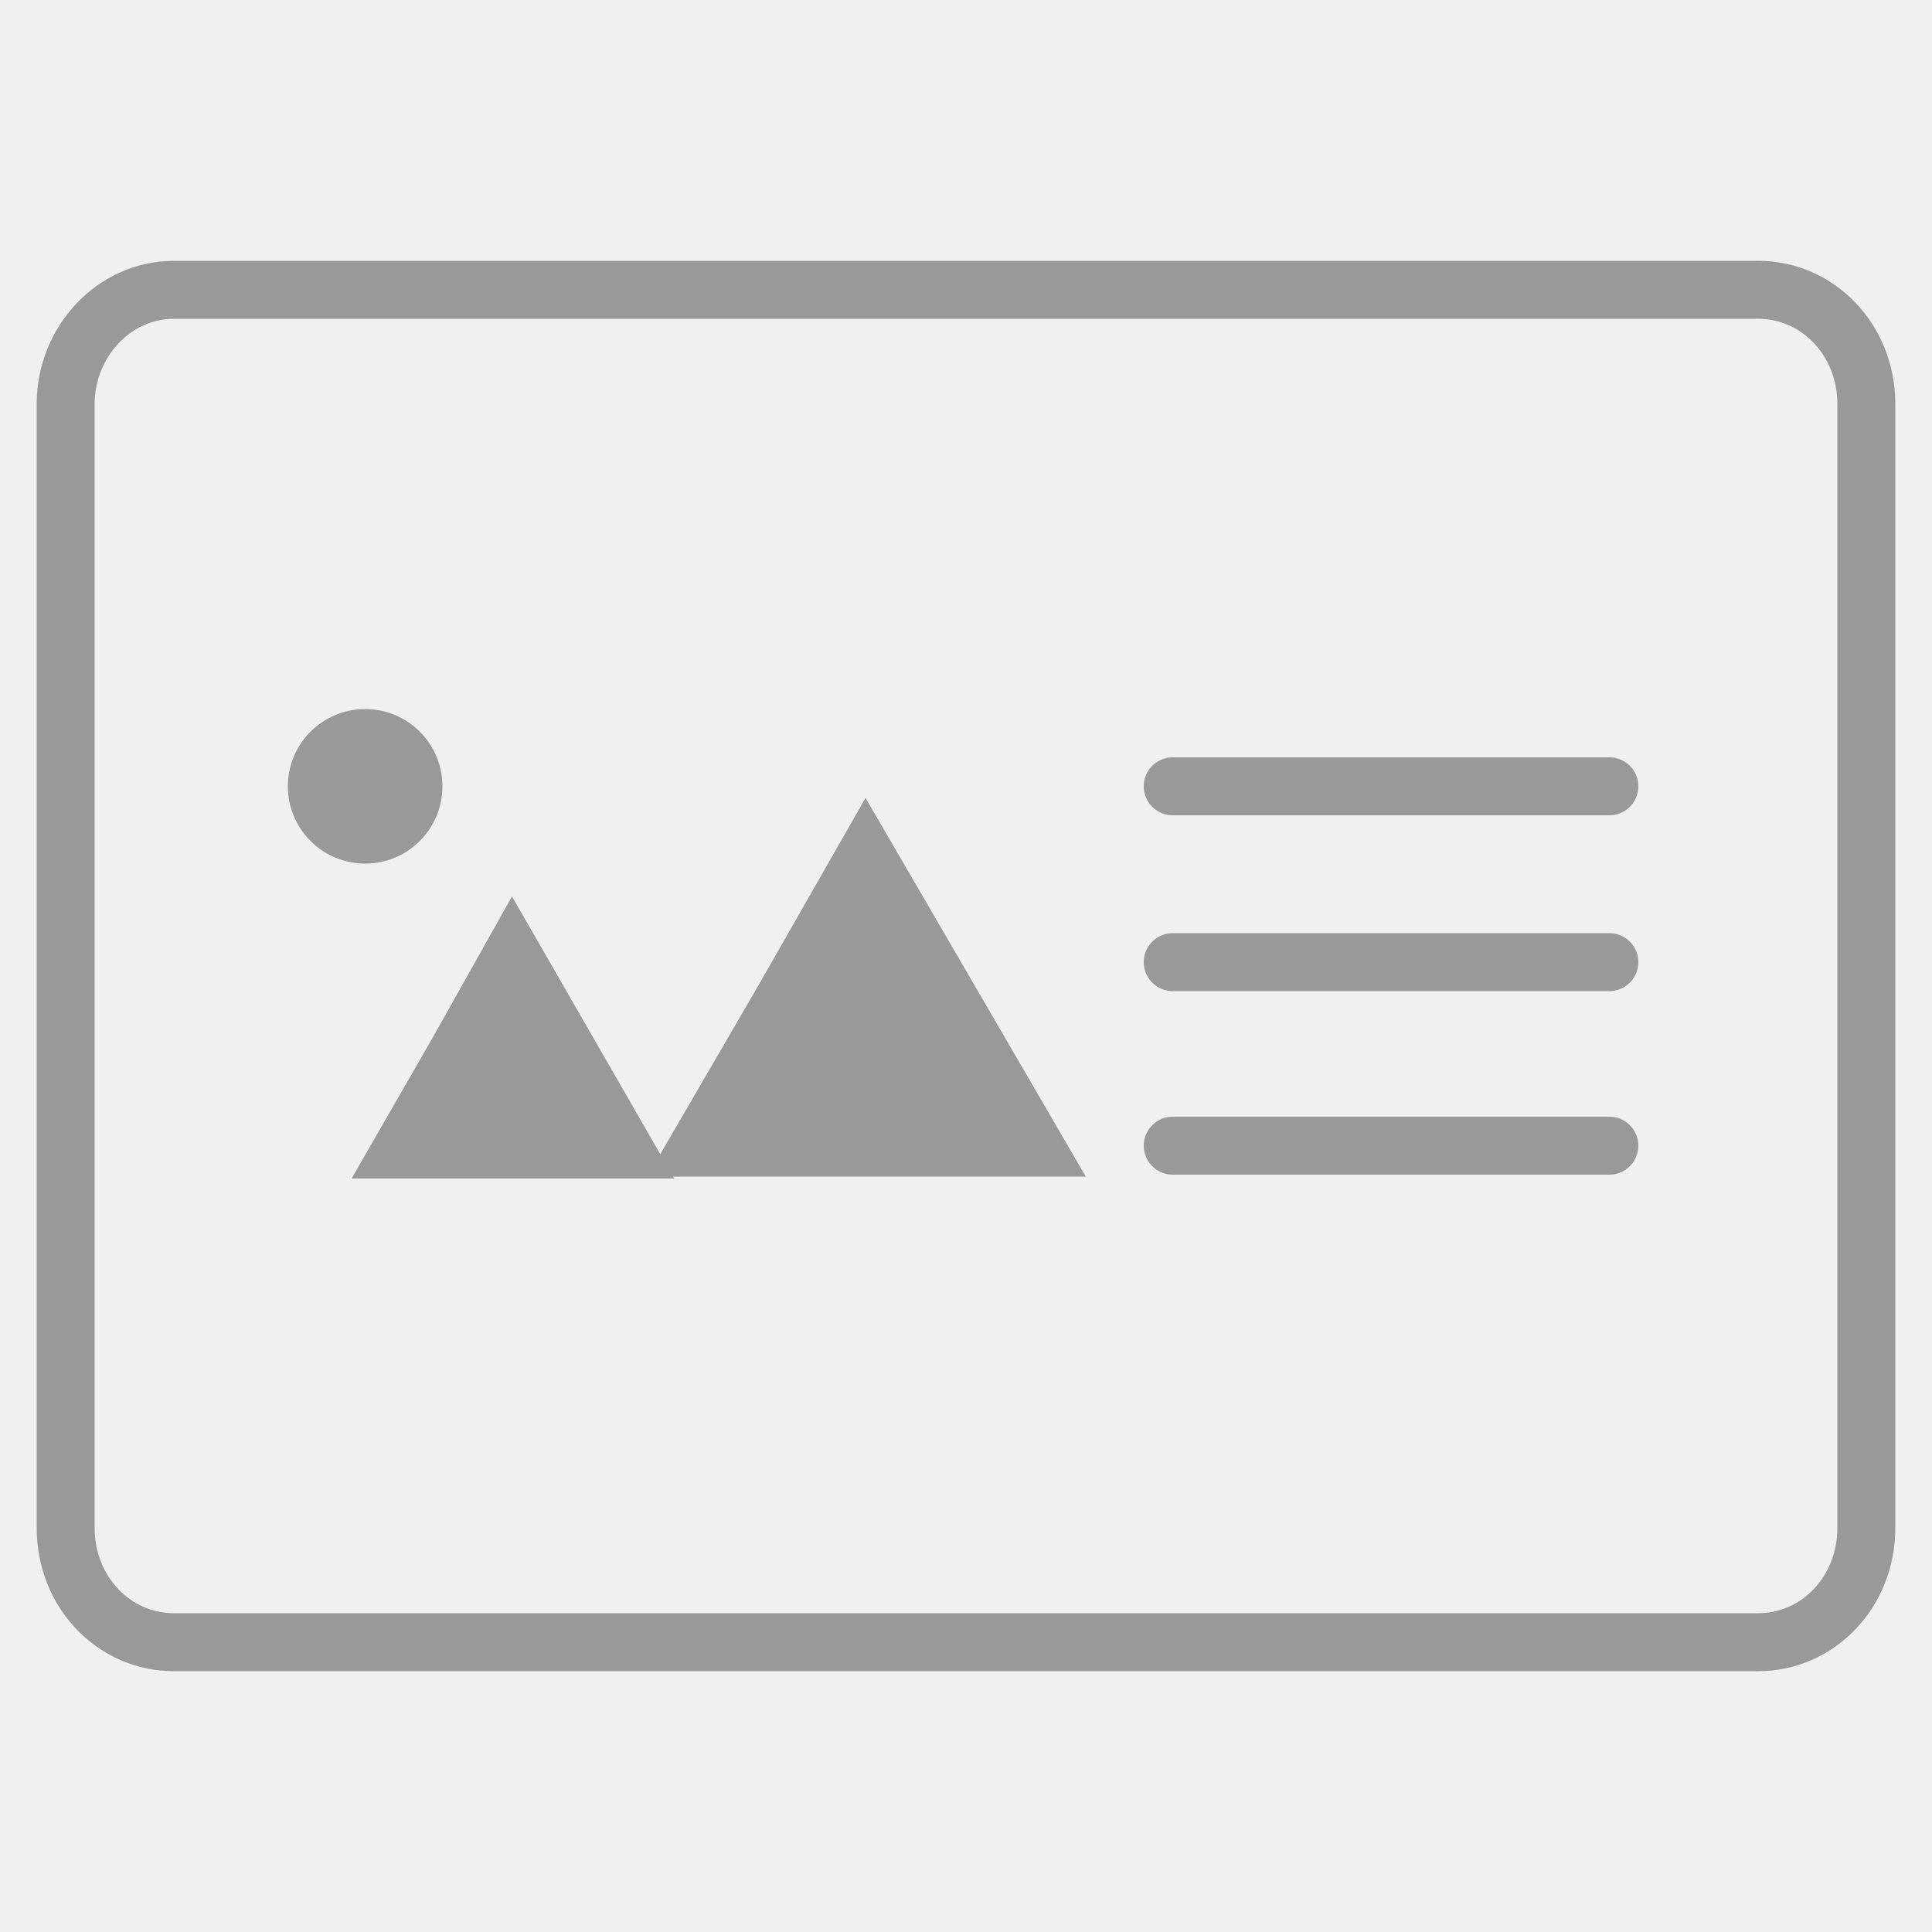
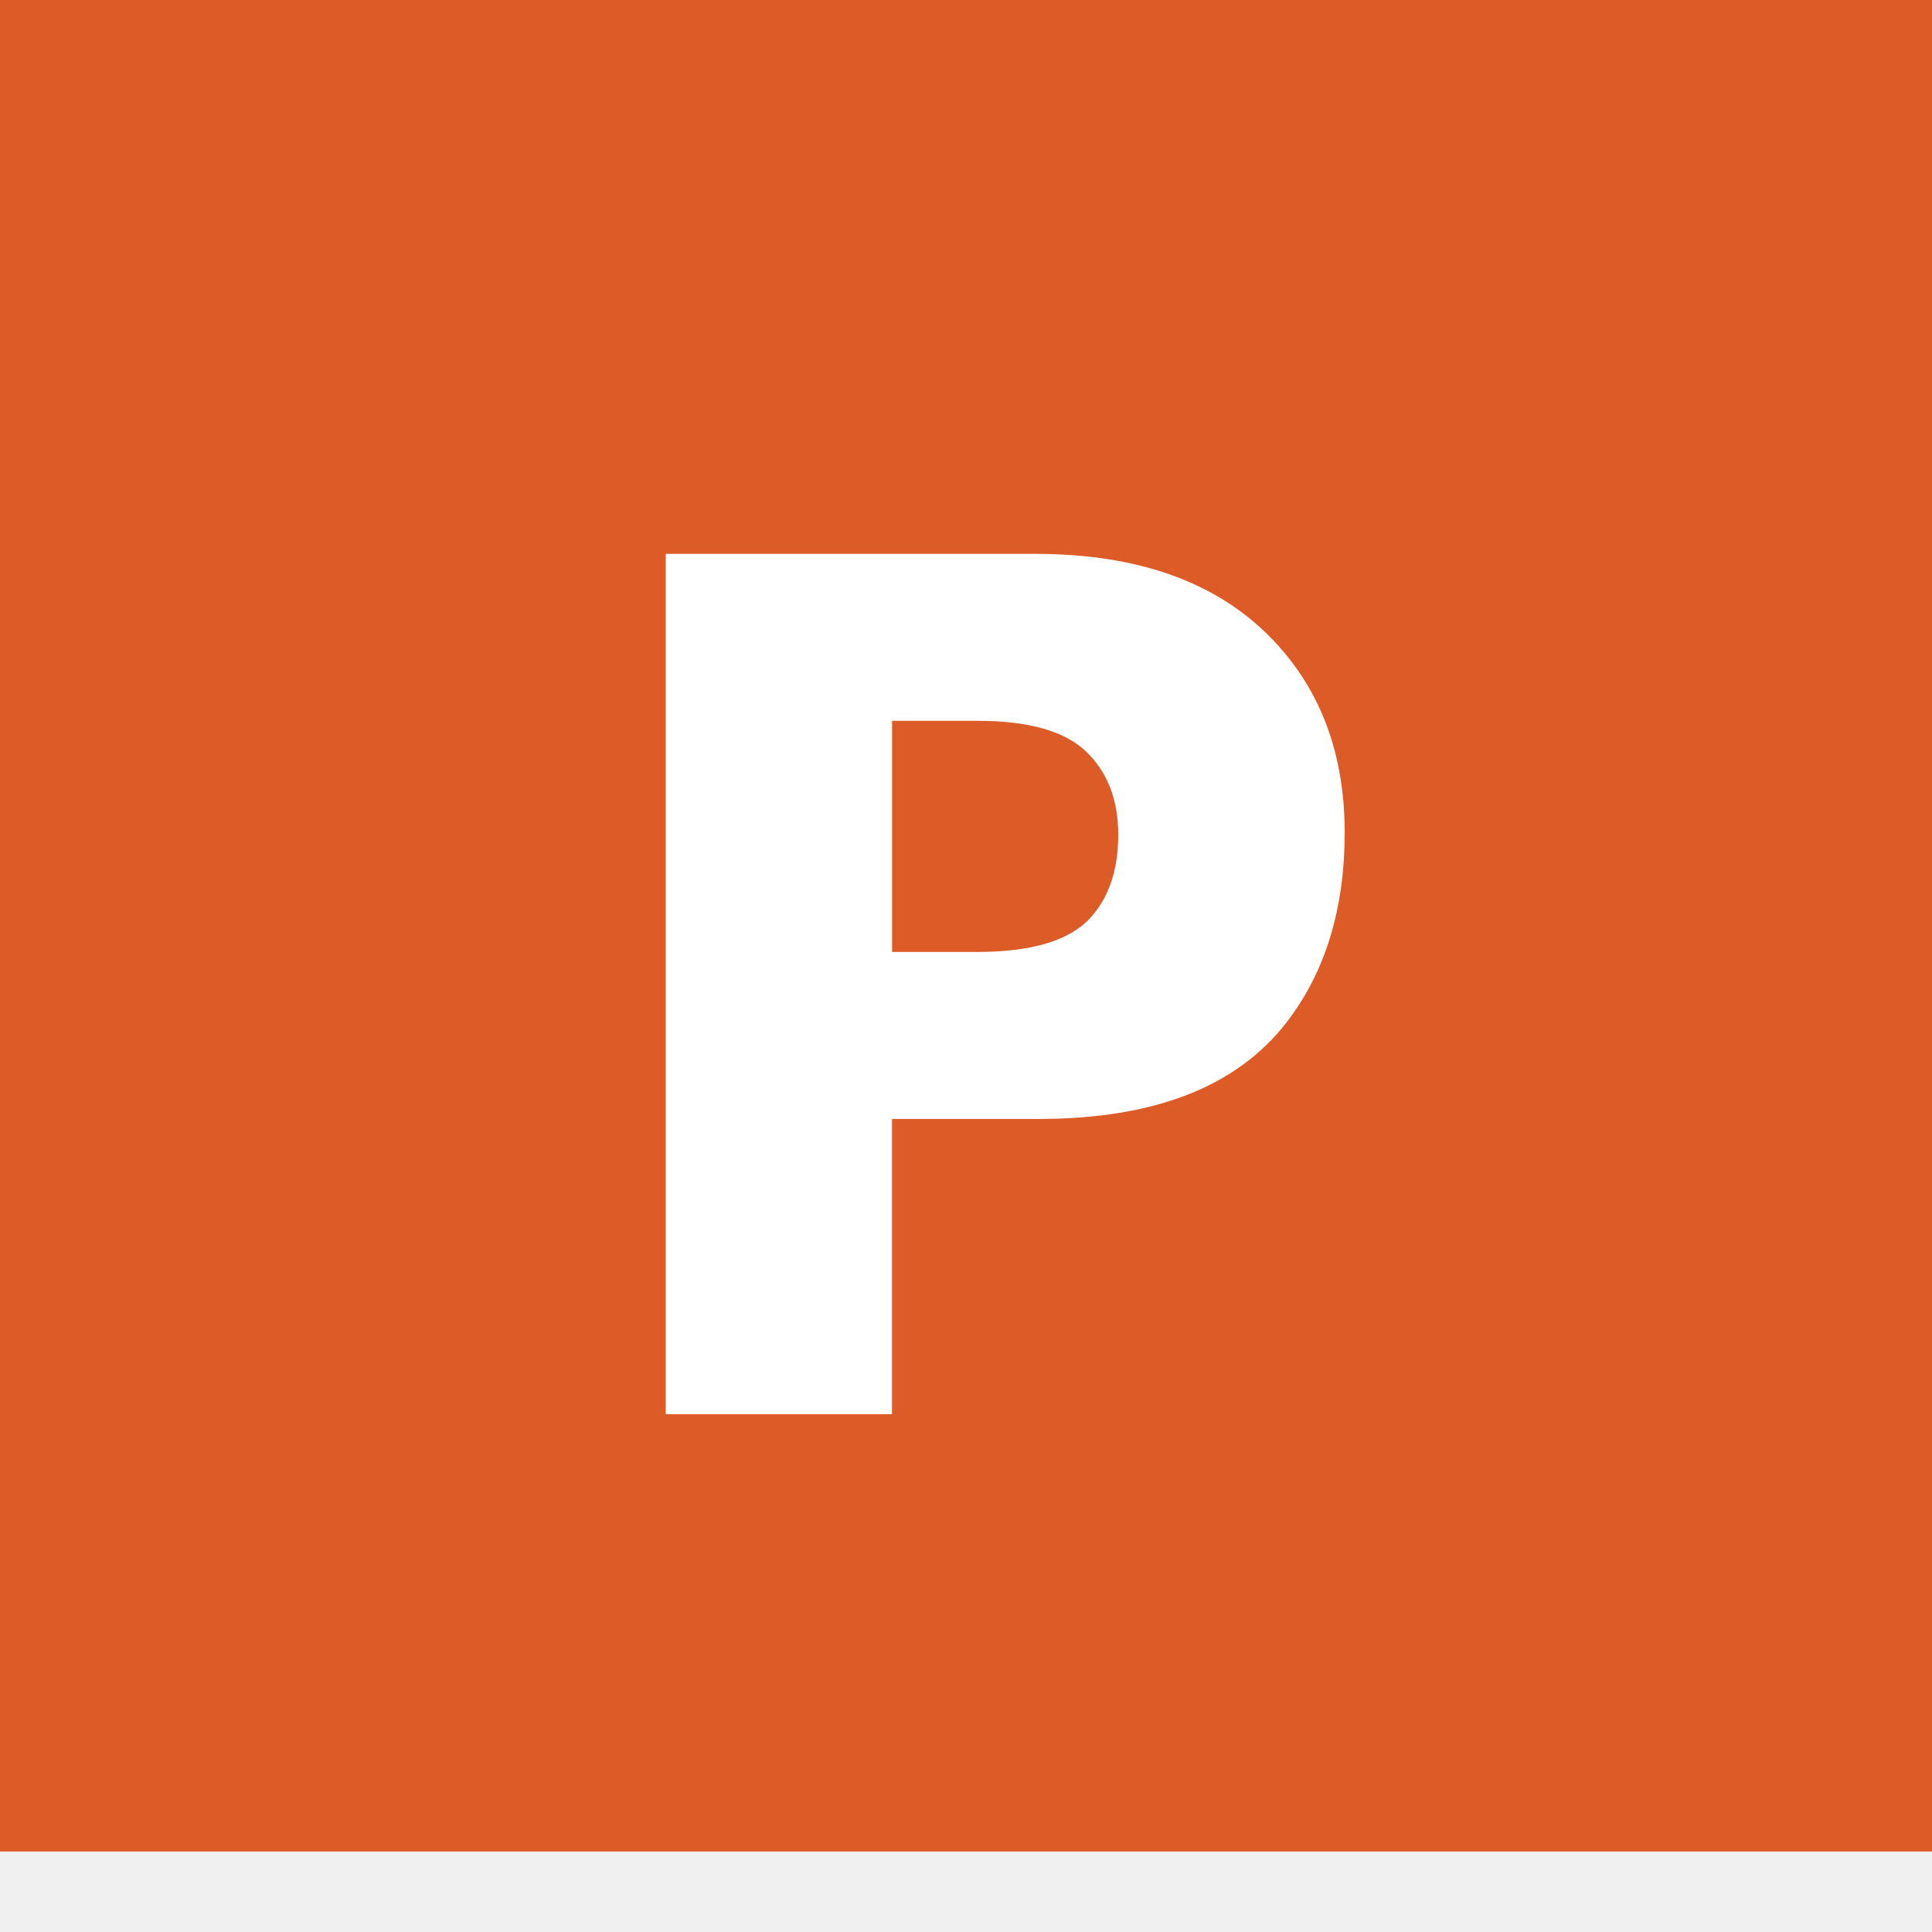
- <svg xmlns="http://www.w3.org/2000/svg" height="24px" width="24px" viewBox="0 0 100 100">
-   <path d="M60.7 49.8h22.6m-22.6-9.1h22.6M60.7 59.3h22.6m13.3 19.8c0 3.3-2.5 5.9-5.6 5.9H9c-3.1 0-5.6-2.6-5.6-5.9V20.9C3.4 17.7 5.9 15 9 15h82c3.1 0 5.6 2.6 5.6 5.9v58.2z" fill="none" stroke="#999" stroke-linejoin="round" stroke-linecap="round" stroke-width="3" stroke-miterlimit="10" />
-   <g fill="#999">
-     <path d="m44.8 41.3l5.7 9.8 5.7 9.8h-22.7l5.7-9.8 5.6-9.8" />
-     <path d="m26.5 46.4l4.2 7.3 4.2 7.3h-16.7l4.2-7.3 4.1-7.3" />
-     <circle cx="18.9" cy="40.7" r="4" />
+ <svg xmlns="http://www.w3.org/2000/svg" enable-background="new 0 0 30 30" height="30px" id="Layer_1" version="1.1" viewBox="0 0 30 30" width="30px" xml:space="preserve">
+   <g>
+     <polyline clip-rule="evenodd" fill="#DD5B26" fill-rule="evenodd" points="30.103,28.75 0,28.75 0,0 30.103,0 30.103,28.75  " />
+     <path d="M17.364,12.962c0-0.536-0.164-0.968-0.494-1.287c-0.332-0.322-0.896-0.482-1.69-0.482h-1.328v3.589h1.318   c0.854,0,1.441-0.178,1.76-0.529C17.221,13.935,17.364,13.505,17.364,12.962 M20.88,12.926c0,1.185-0.3,2.165-0.896,2.941   c-0.772,1.005-2.057,1.508-3.854,1.508h-2.279v4.585h-3.514V8.6h5.733c1.628,0,2.865,0.453,3.714,1.356   C20.515,10.73,20.88,11.72,20.88,12.926z" fill="#FFFFFF" />
  </g>
</svg>
